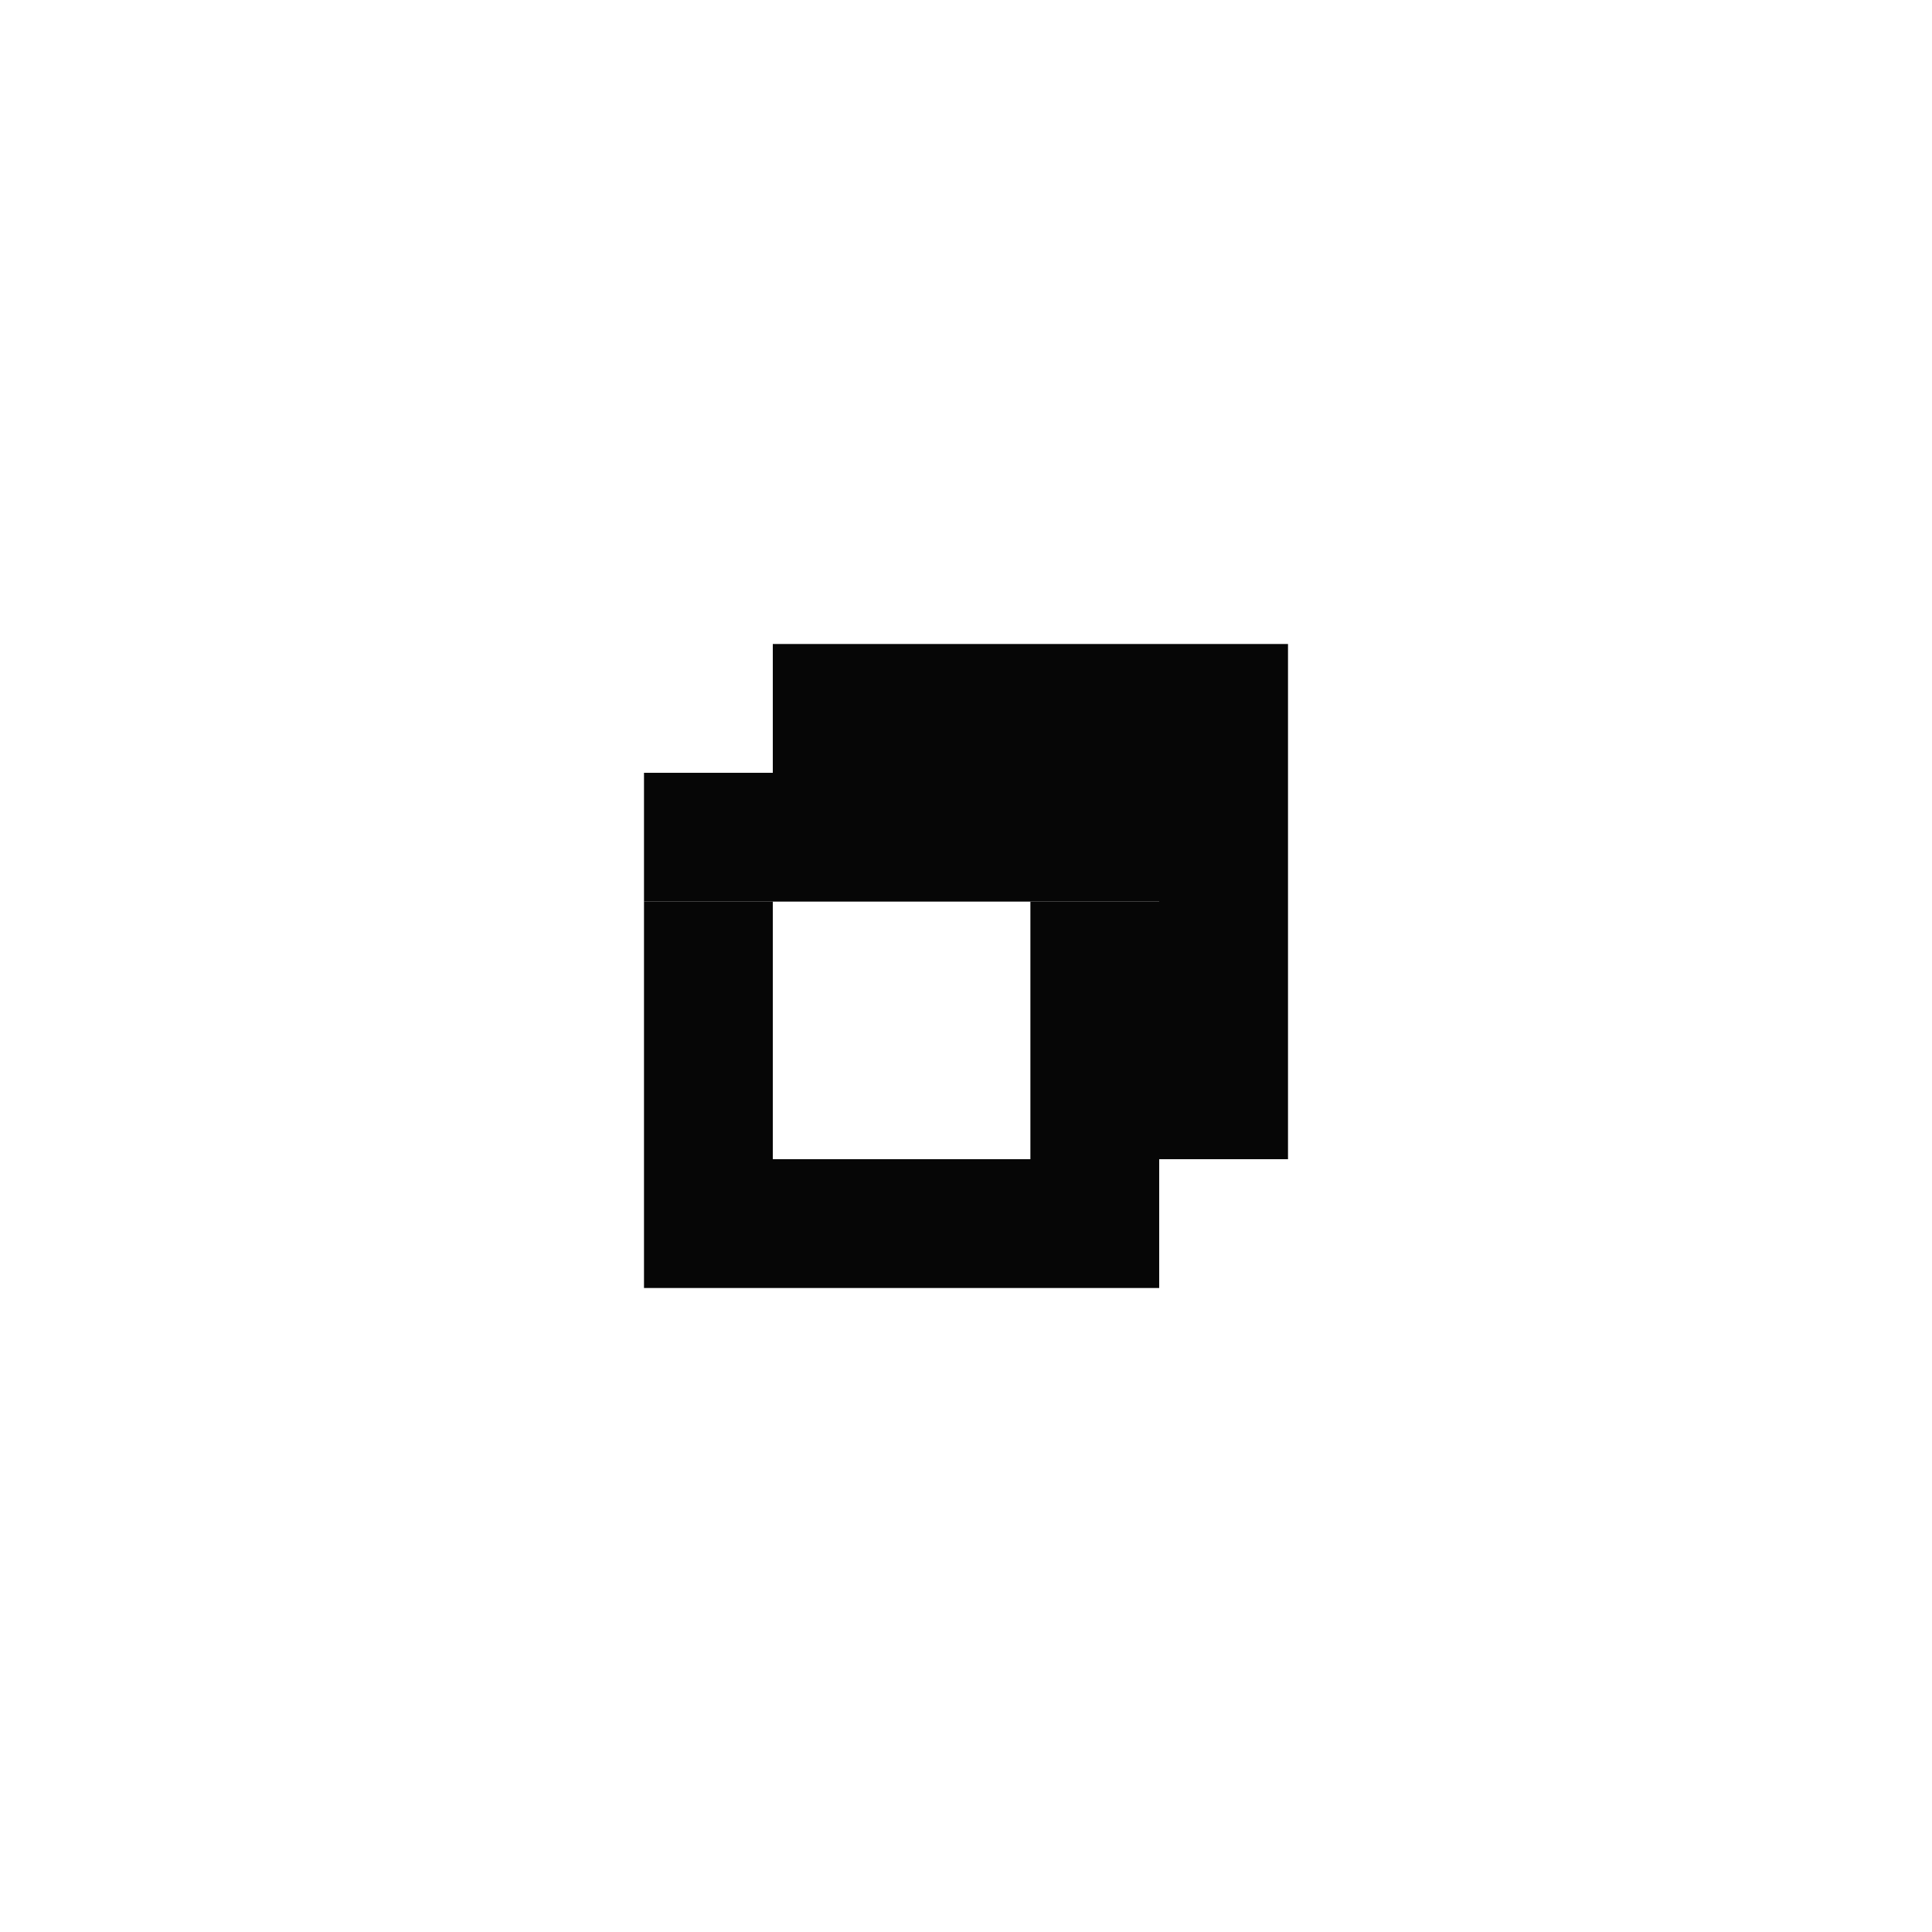
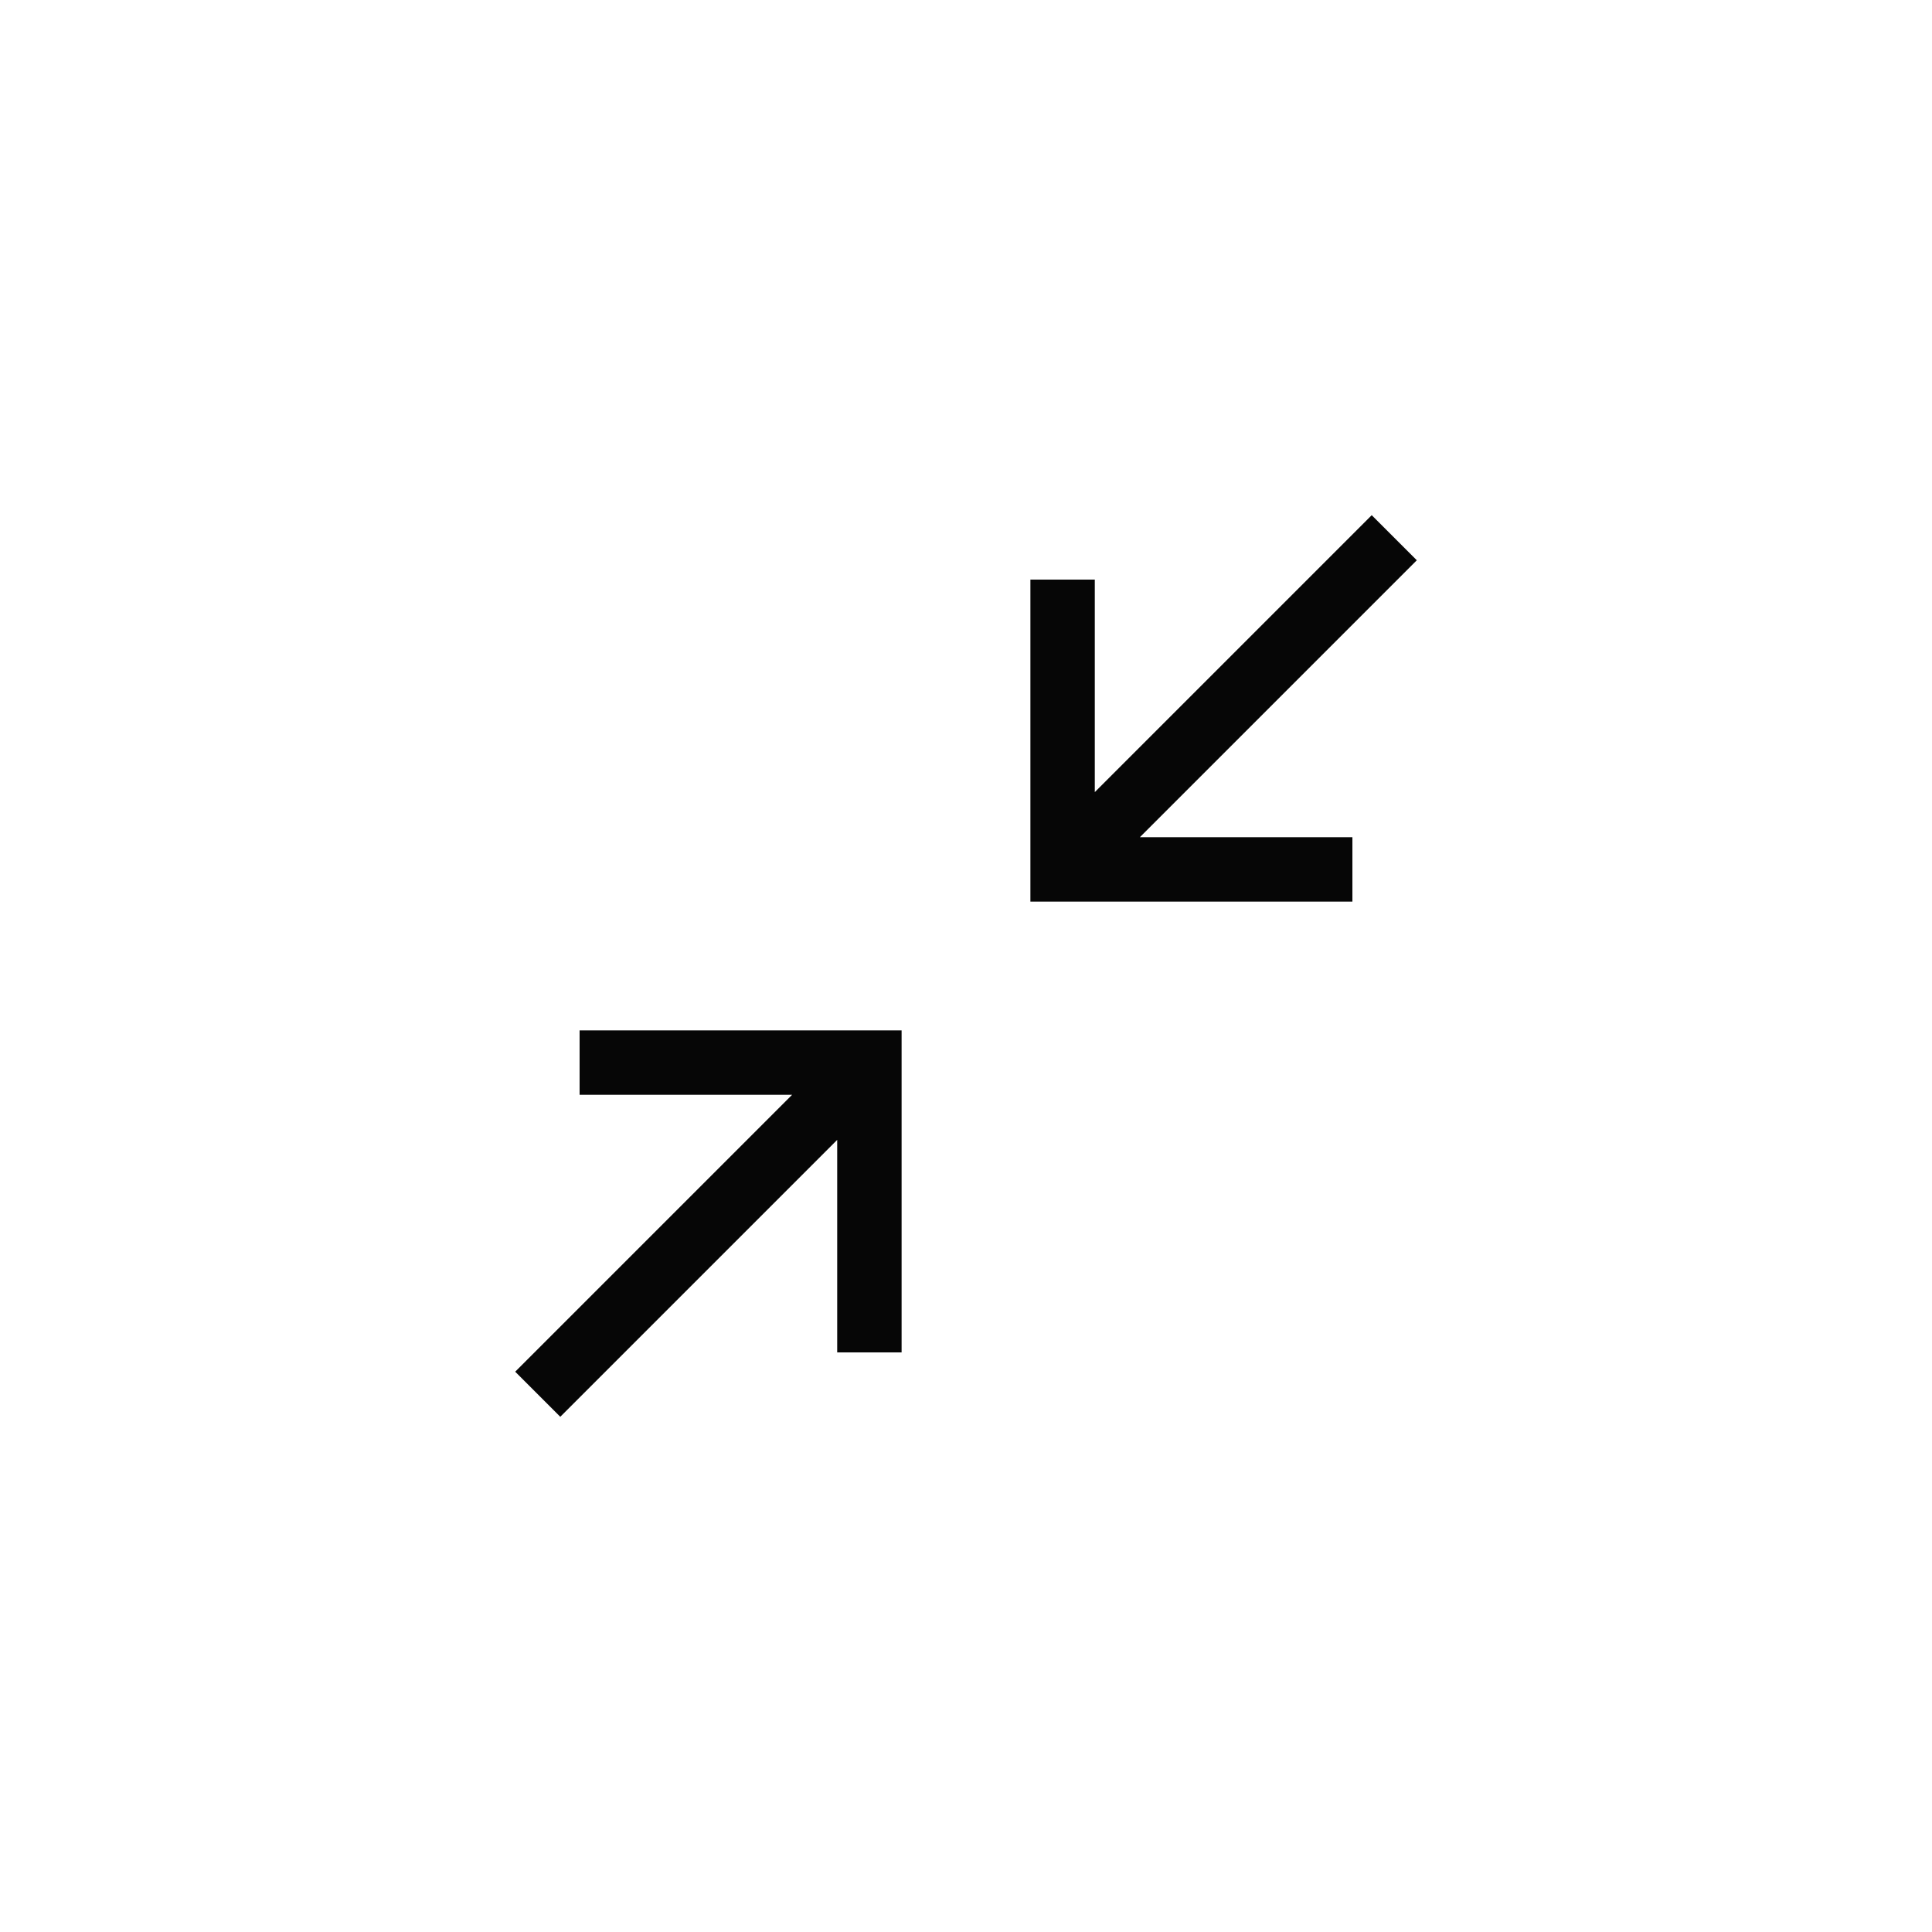
<svg xmlns="http://www.w3.org/2000/svg" width="30" height="30" viewBox="0 0 30 30">
-   <g fill="#060606">
-     <rect x="10" y="12" width="8" height="2" />
-     <rect x="10" y="18" width="8" height="2" />
-     <rect x="10" y="14" width="2" height="4" />
-     <rect x="16" y="14" width="2" height="4" />
-     <rect x="12" y="10" width="8" height="2" />
-     <rect x="18" y="12" width="2" height="6" />
+   <g transform="translate(7 7) scale(1)" fill="#060606">
+     <path d="M2 9 2 10 5.3 10 1 14.3 1.7 15 6 10.7 6 14 7 14 7 9z" />
+     <path d="M14 7 14 6 10.7 6 15 1.7 14.3 1 10 5.3 10 2 9 2 9 7z" />
  </g>
</svg>
